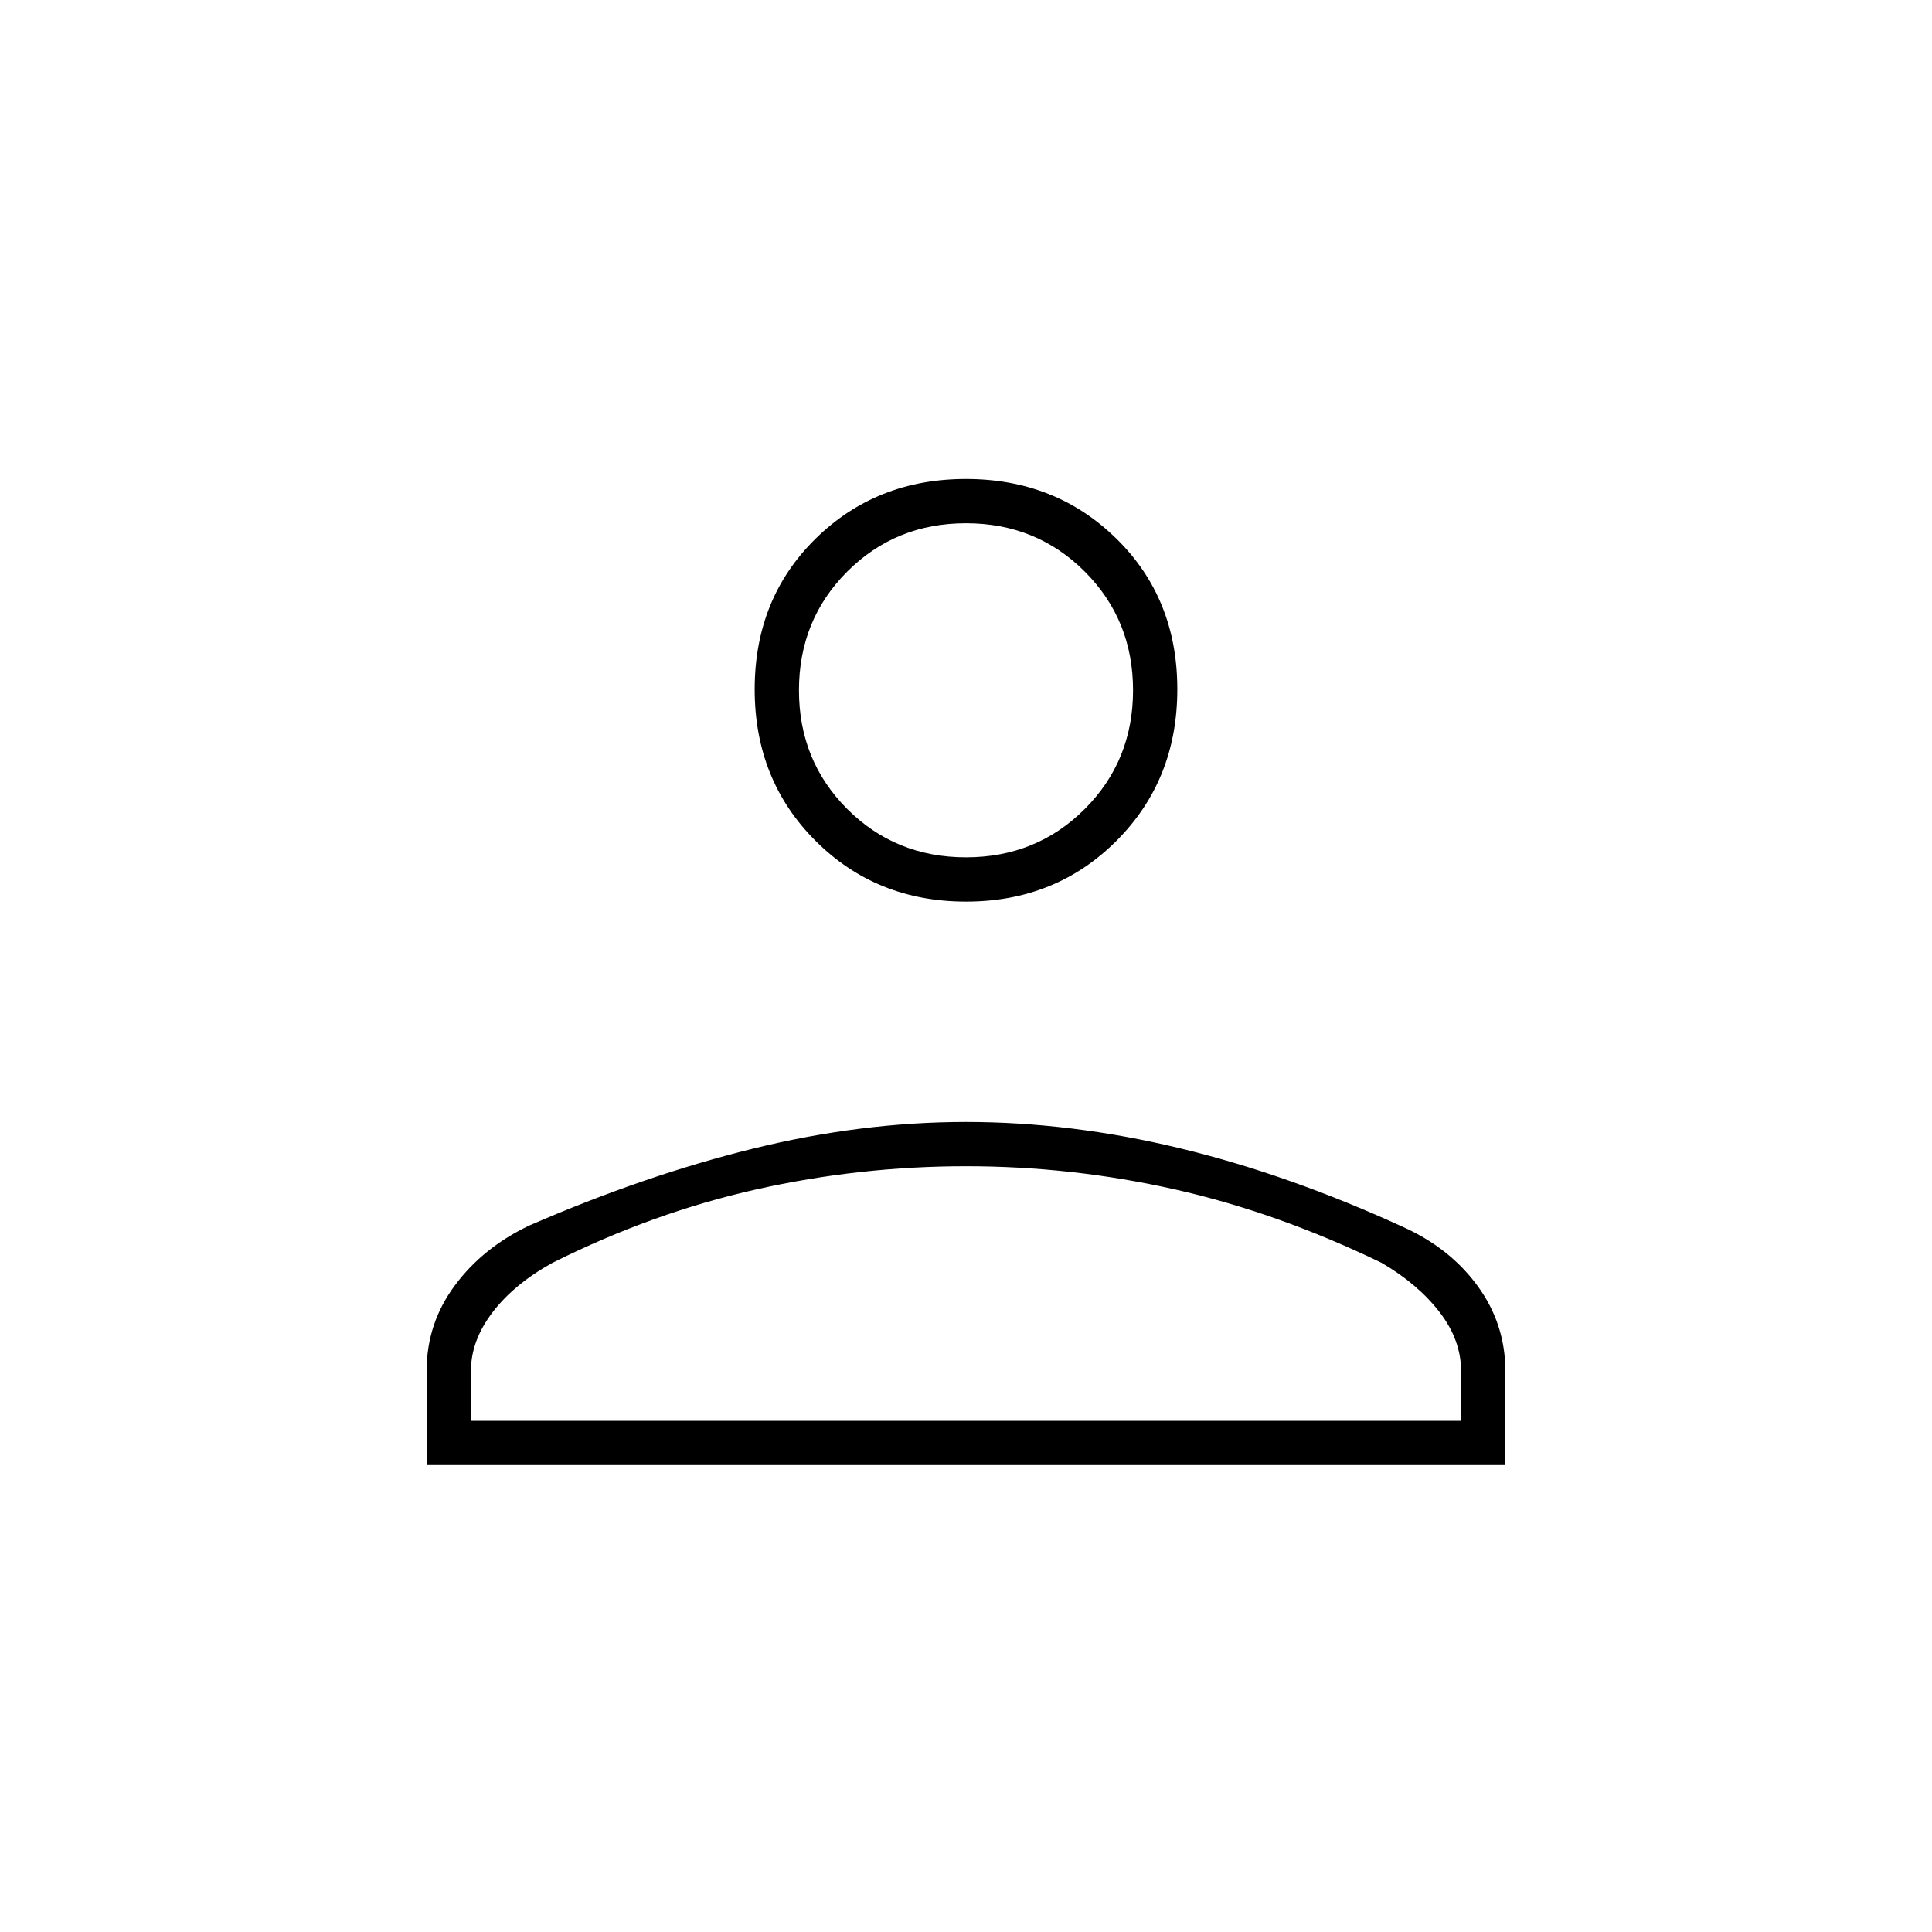
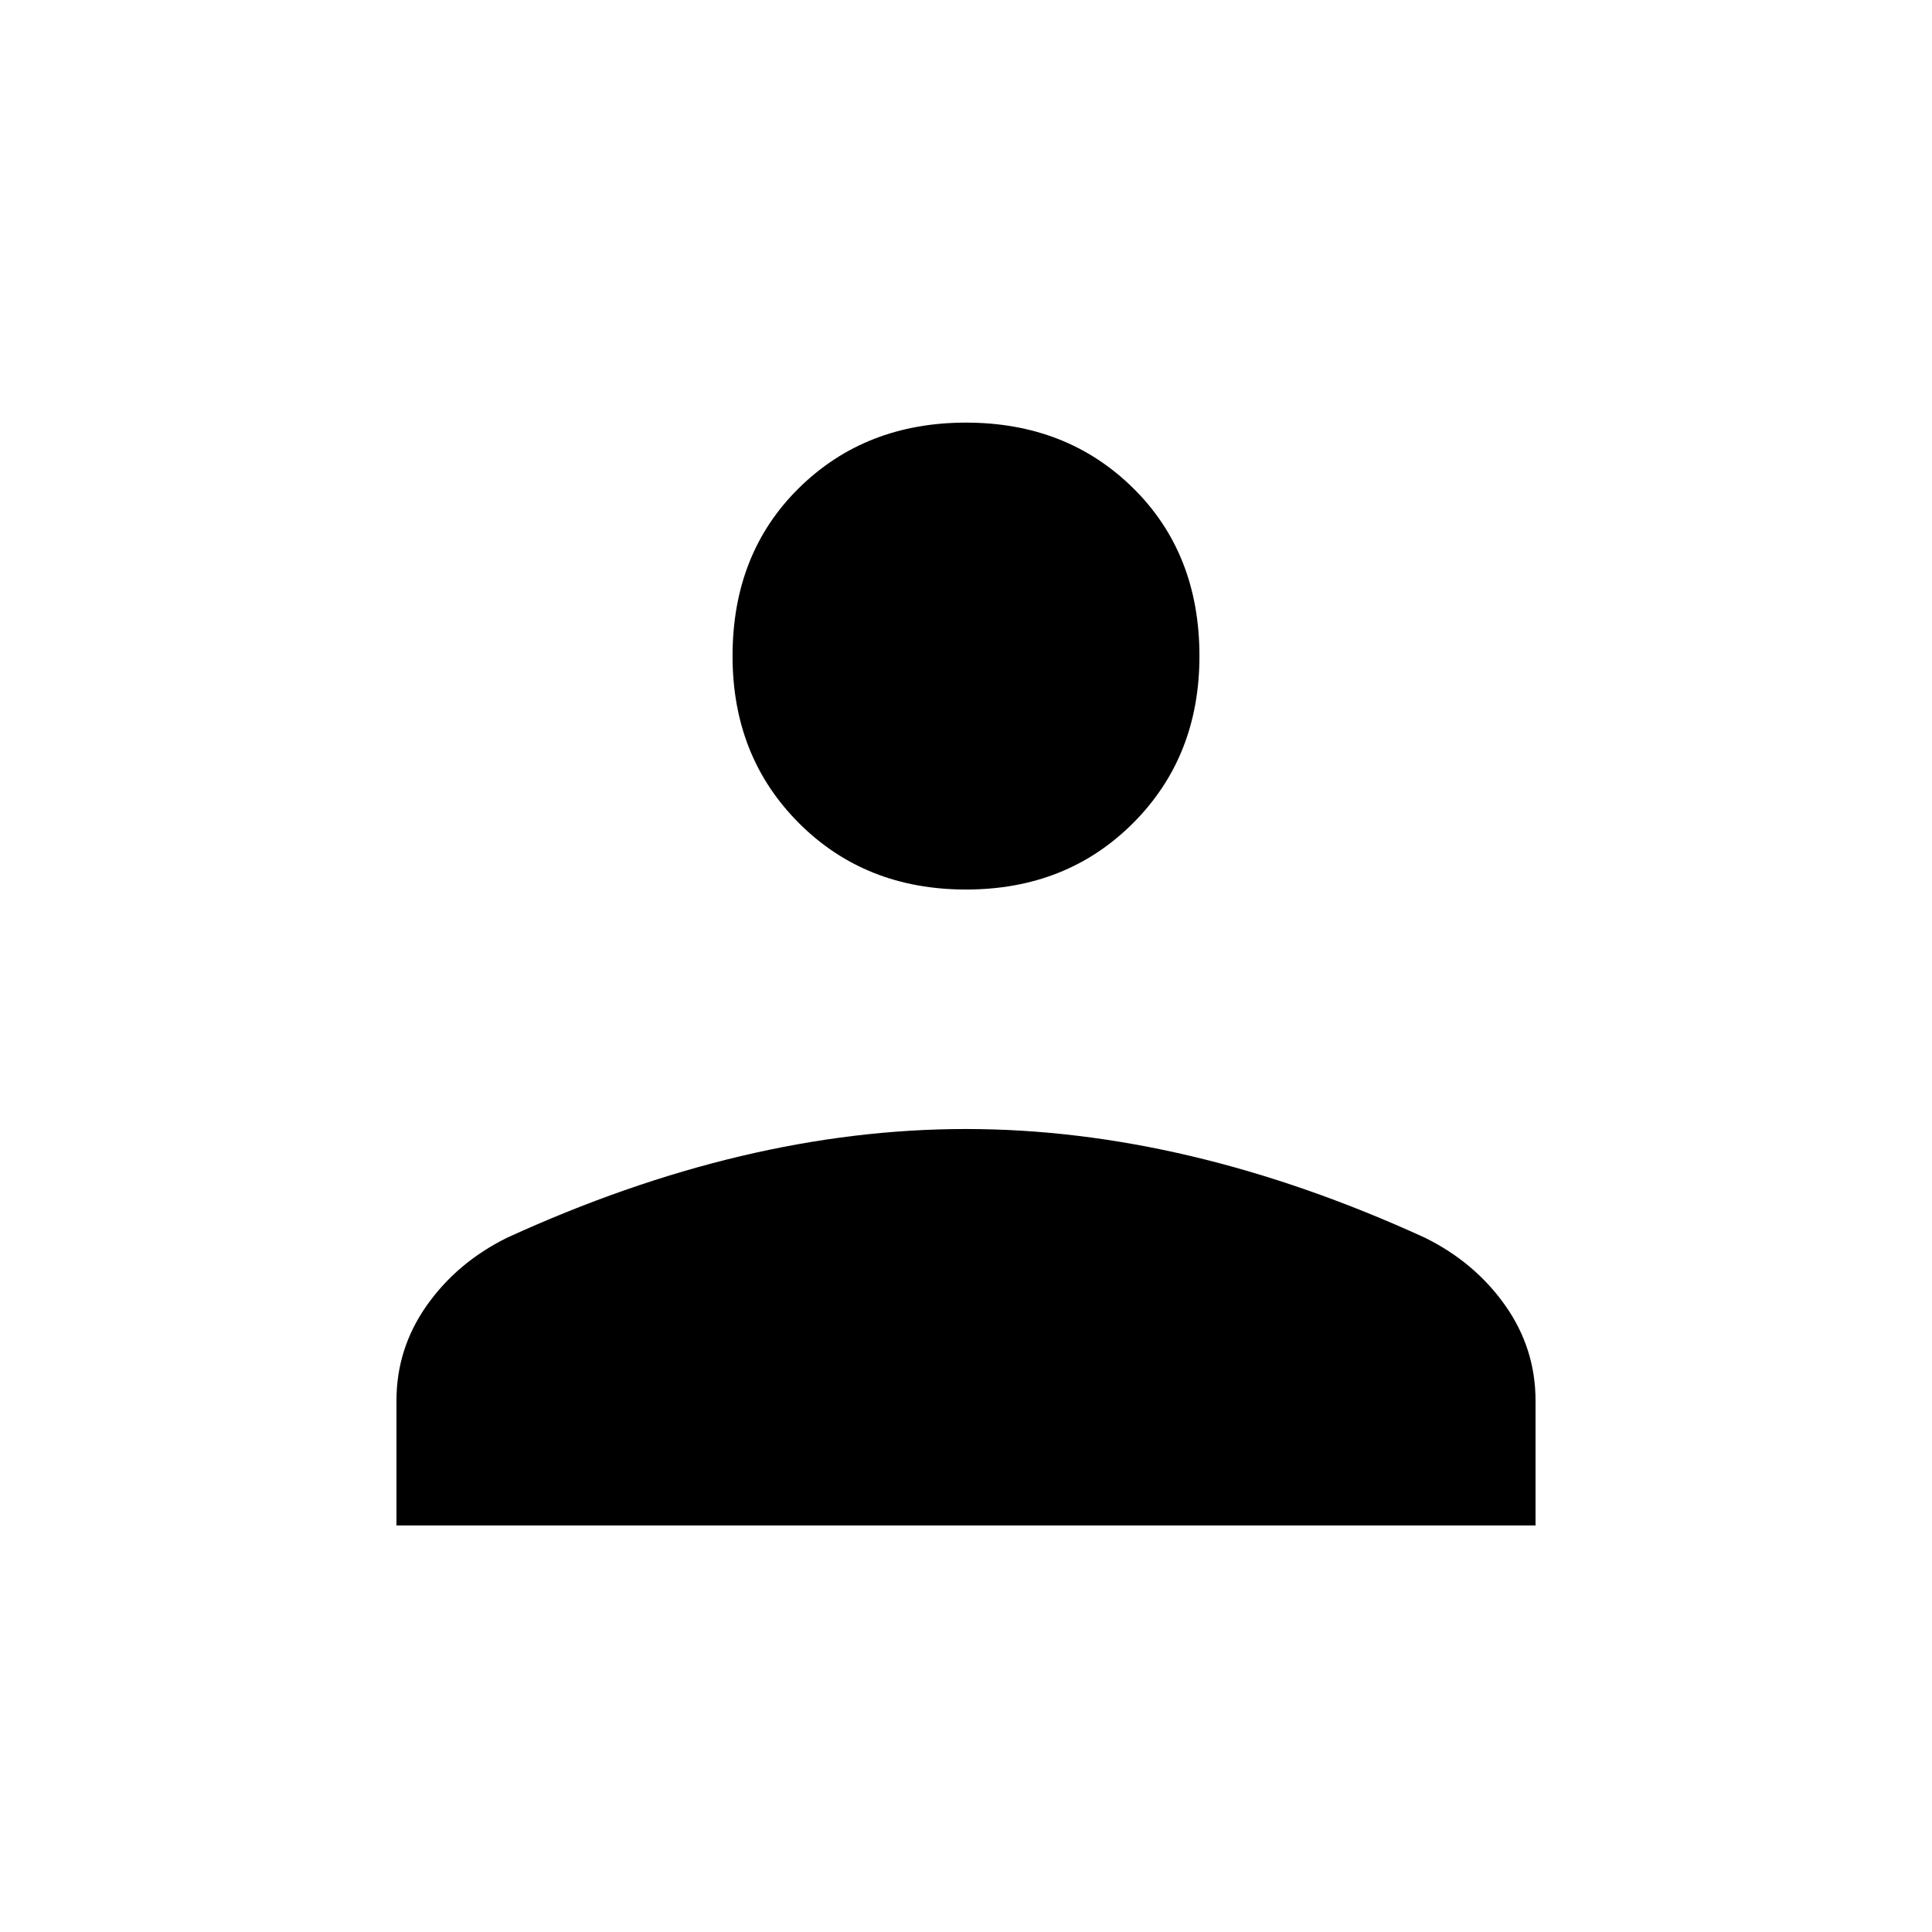
<svg xmlns="http://www.w3.org/2000/svg" height="48" viewBox="0 -960 960 960" width="48">
-   <path d="M480.022-512q-44.572 0-74.797-30.203Q375-572.406 375-617.478t30.203-74.797Q435.406-722 479.978-722t74.797 29.703Q585-662.594 585-617.522t-30.203 75.297Q524.594-512 480.022-512ZM212-232v-47q0-23.354 13.991-42.24 13.991-18.885 37.072-29.827 57.173-24.879 111.024-38.156Q427.938-402.5 479.985-402.5q52.046 0 106.03 13 53.985 13 110.677 38.953 23.558 10.493 37.433 29.412Q748-302.217 748-278.759V-232H212Zm22-22h492v-24.744q0-15.446-10.75-29.351T686.5-332.5q-51.63-25-102.752-36.5-51.122-11.5-103.682-11.5-52.91 0-104.238 11.5T274.5-332.5q-19 10.5-29.75 24.574Q234-293.852 234-278.762V-254Zm246-280q35 0 59-24t24-59q0-35-24-59t-59-24q-35 0-59 24t-24 59q0 35 24 59t59 24Zm0-83Zm0 363Z" />
+   <path d="M480-518q-50.012 0-83.006-32.994Q364-583.987 364-634q0-51.013 32.994-83.506Q429.988-750 480-750q50.013 0 83.006 32.494Q596-685.013 596-634q0 50.013-32.994 83.006Q530.013-518 480-518ZM197-202v-62q0-26 15.094-47.375T252-345q59-27 115.954-40.5 56.954-13.5 112-13.5T592-385.5Q649-372 708-345q24.812 12.25 39.906 33.625Q763-290 763-264v62H197Z" />
</svg>
